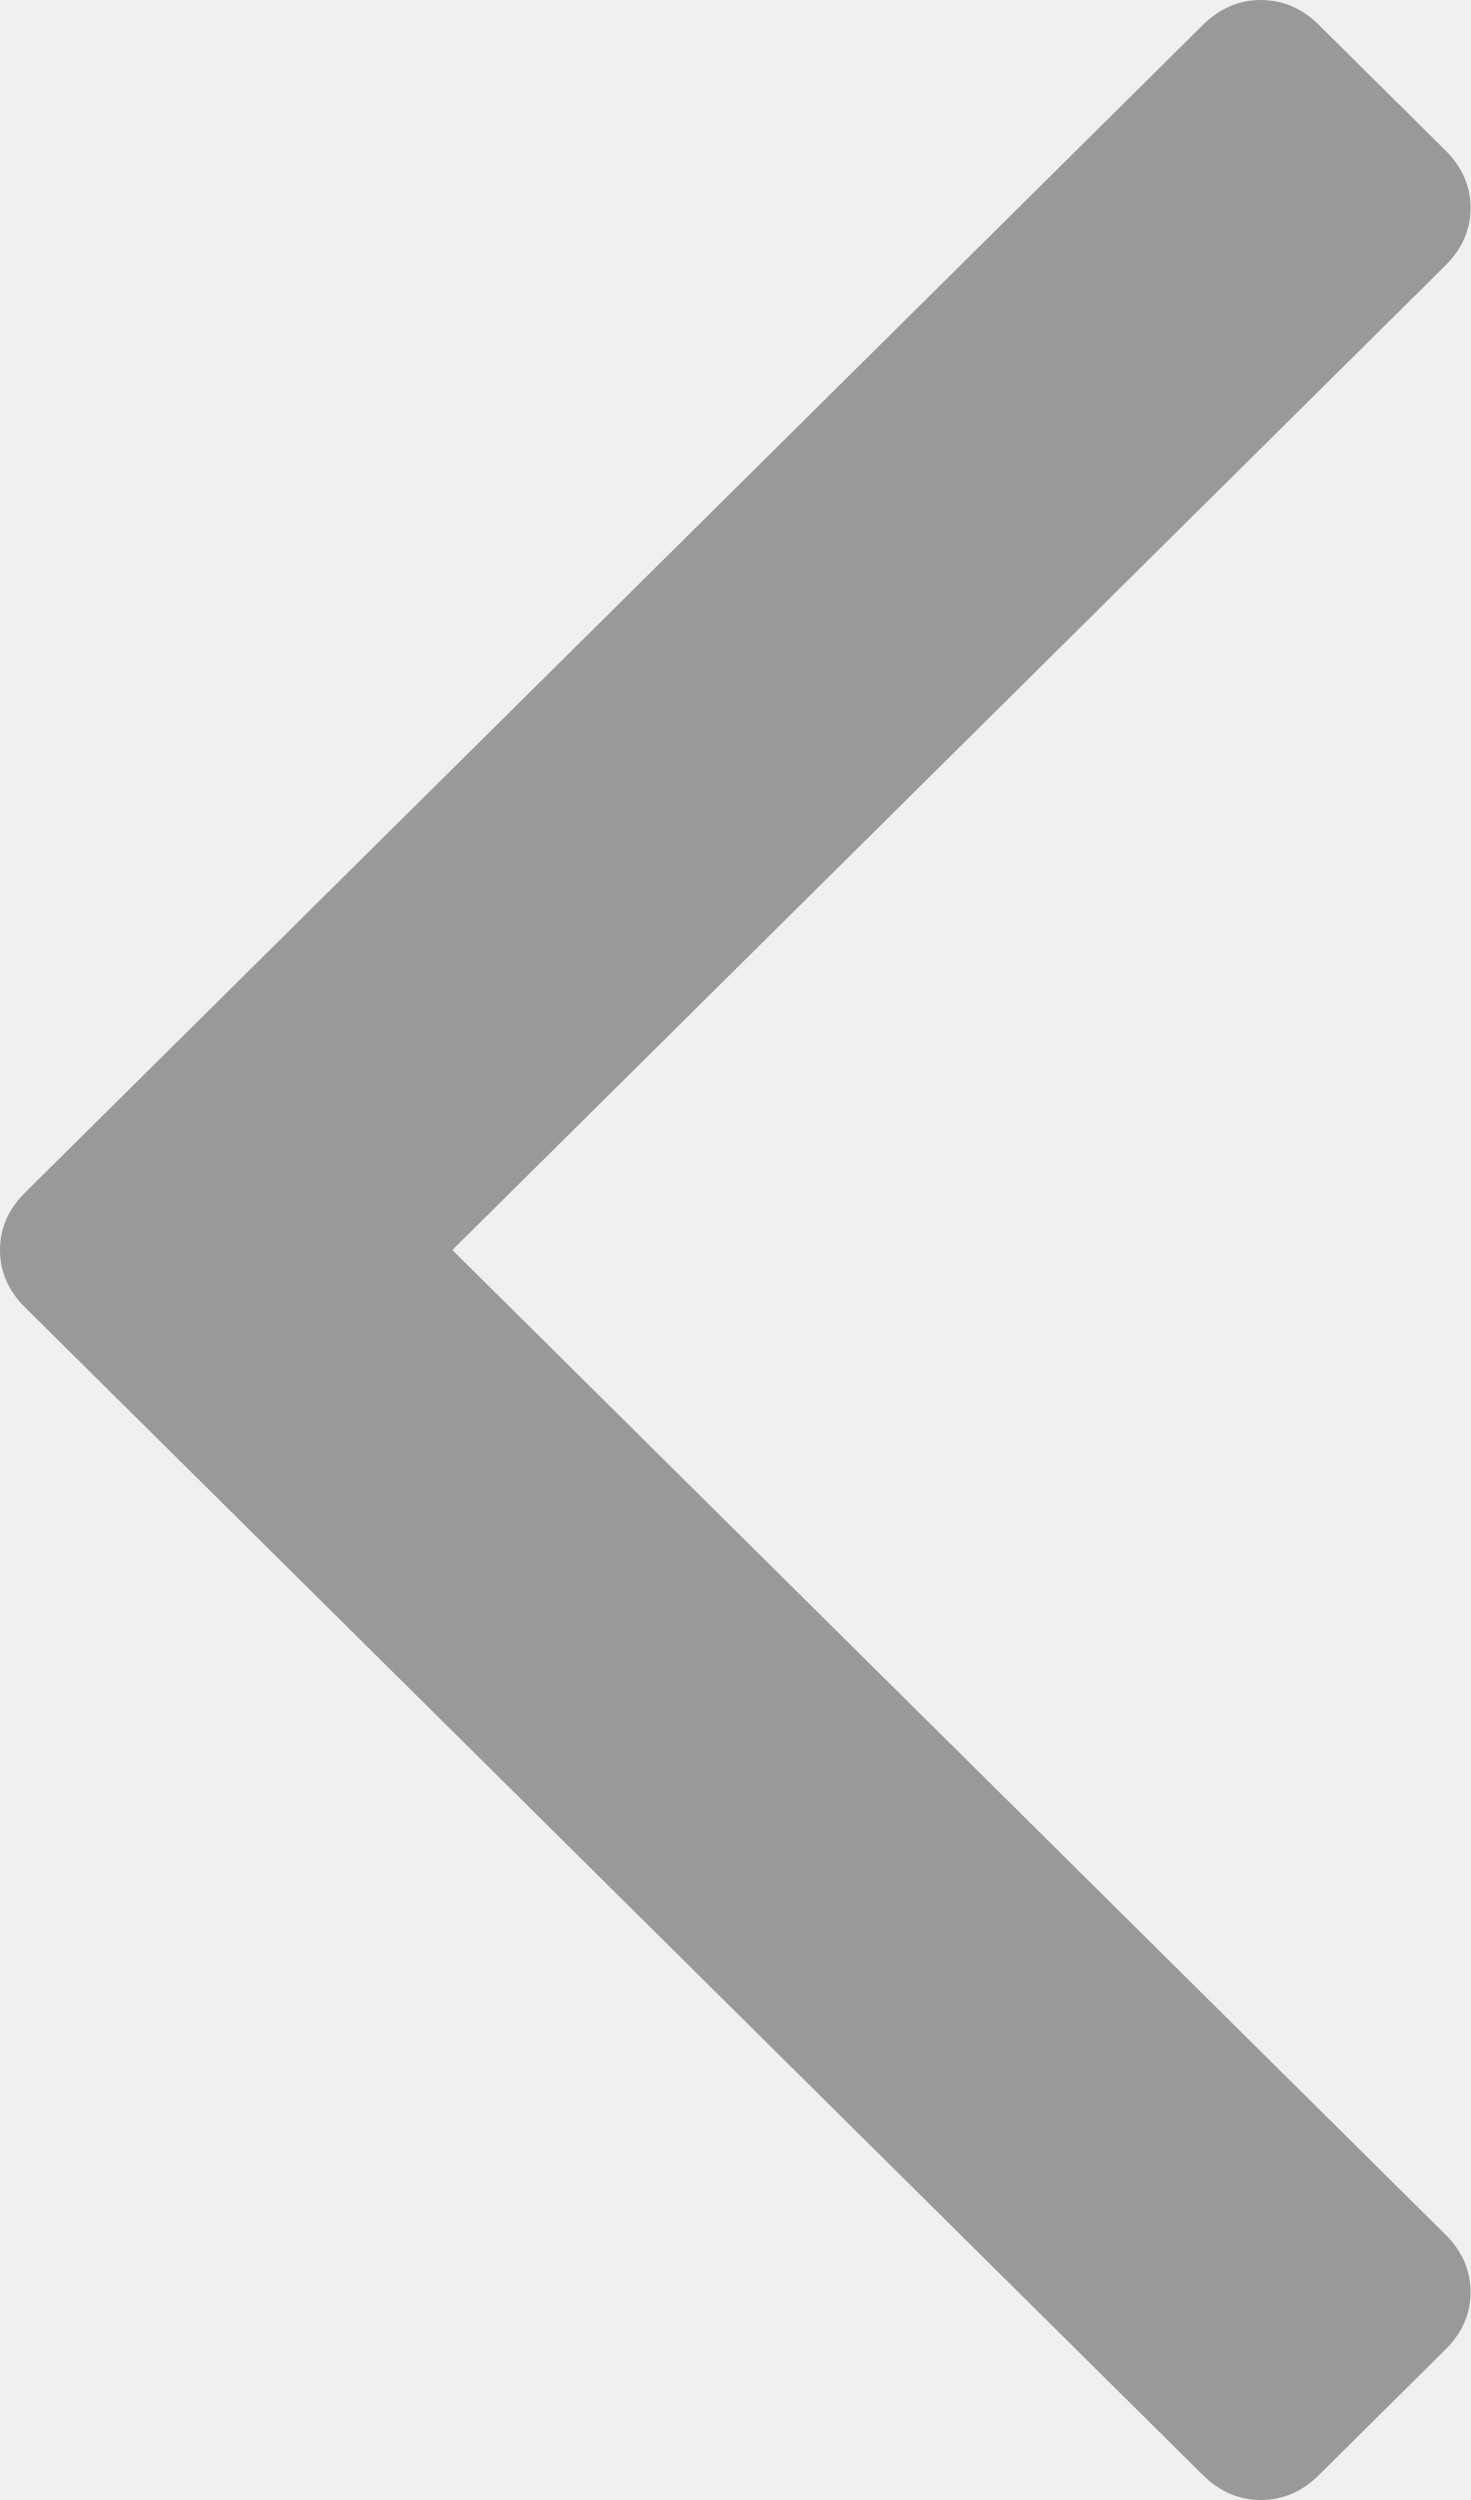
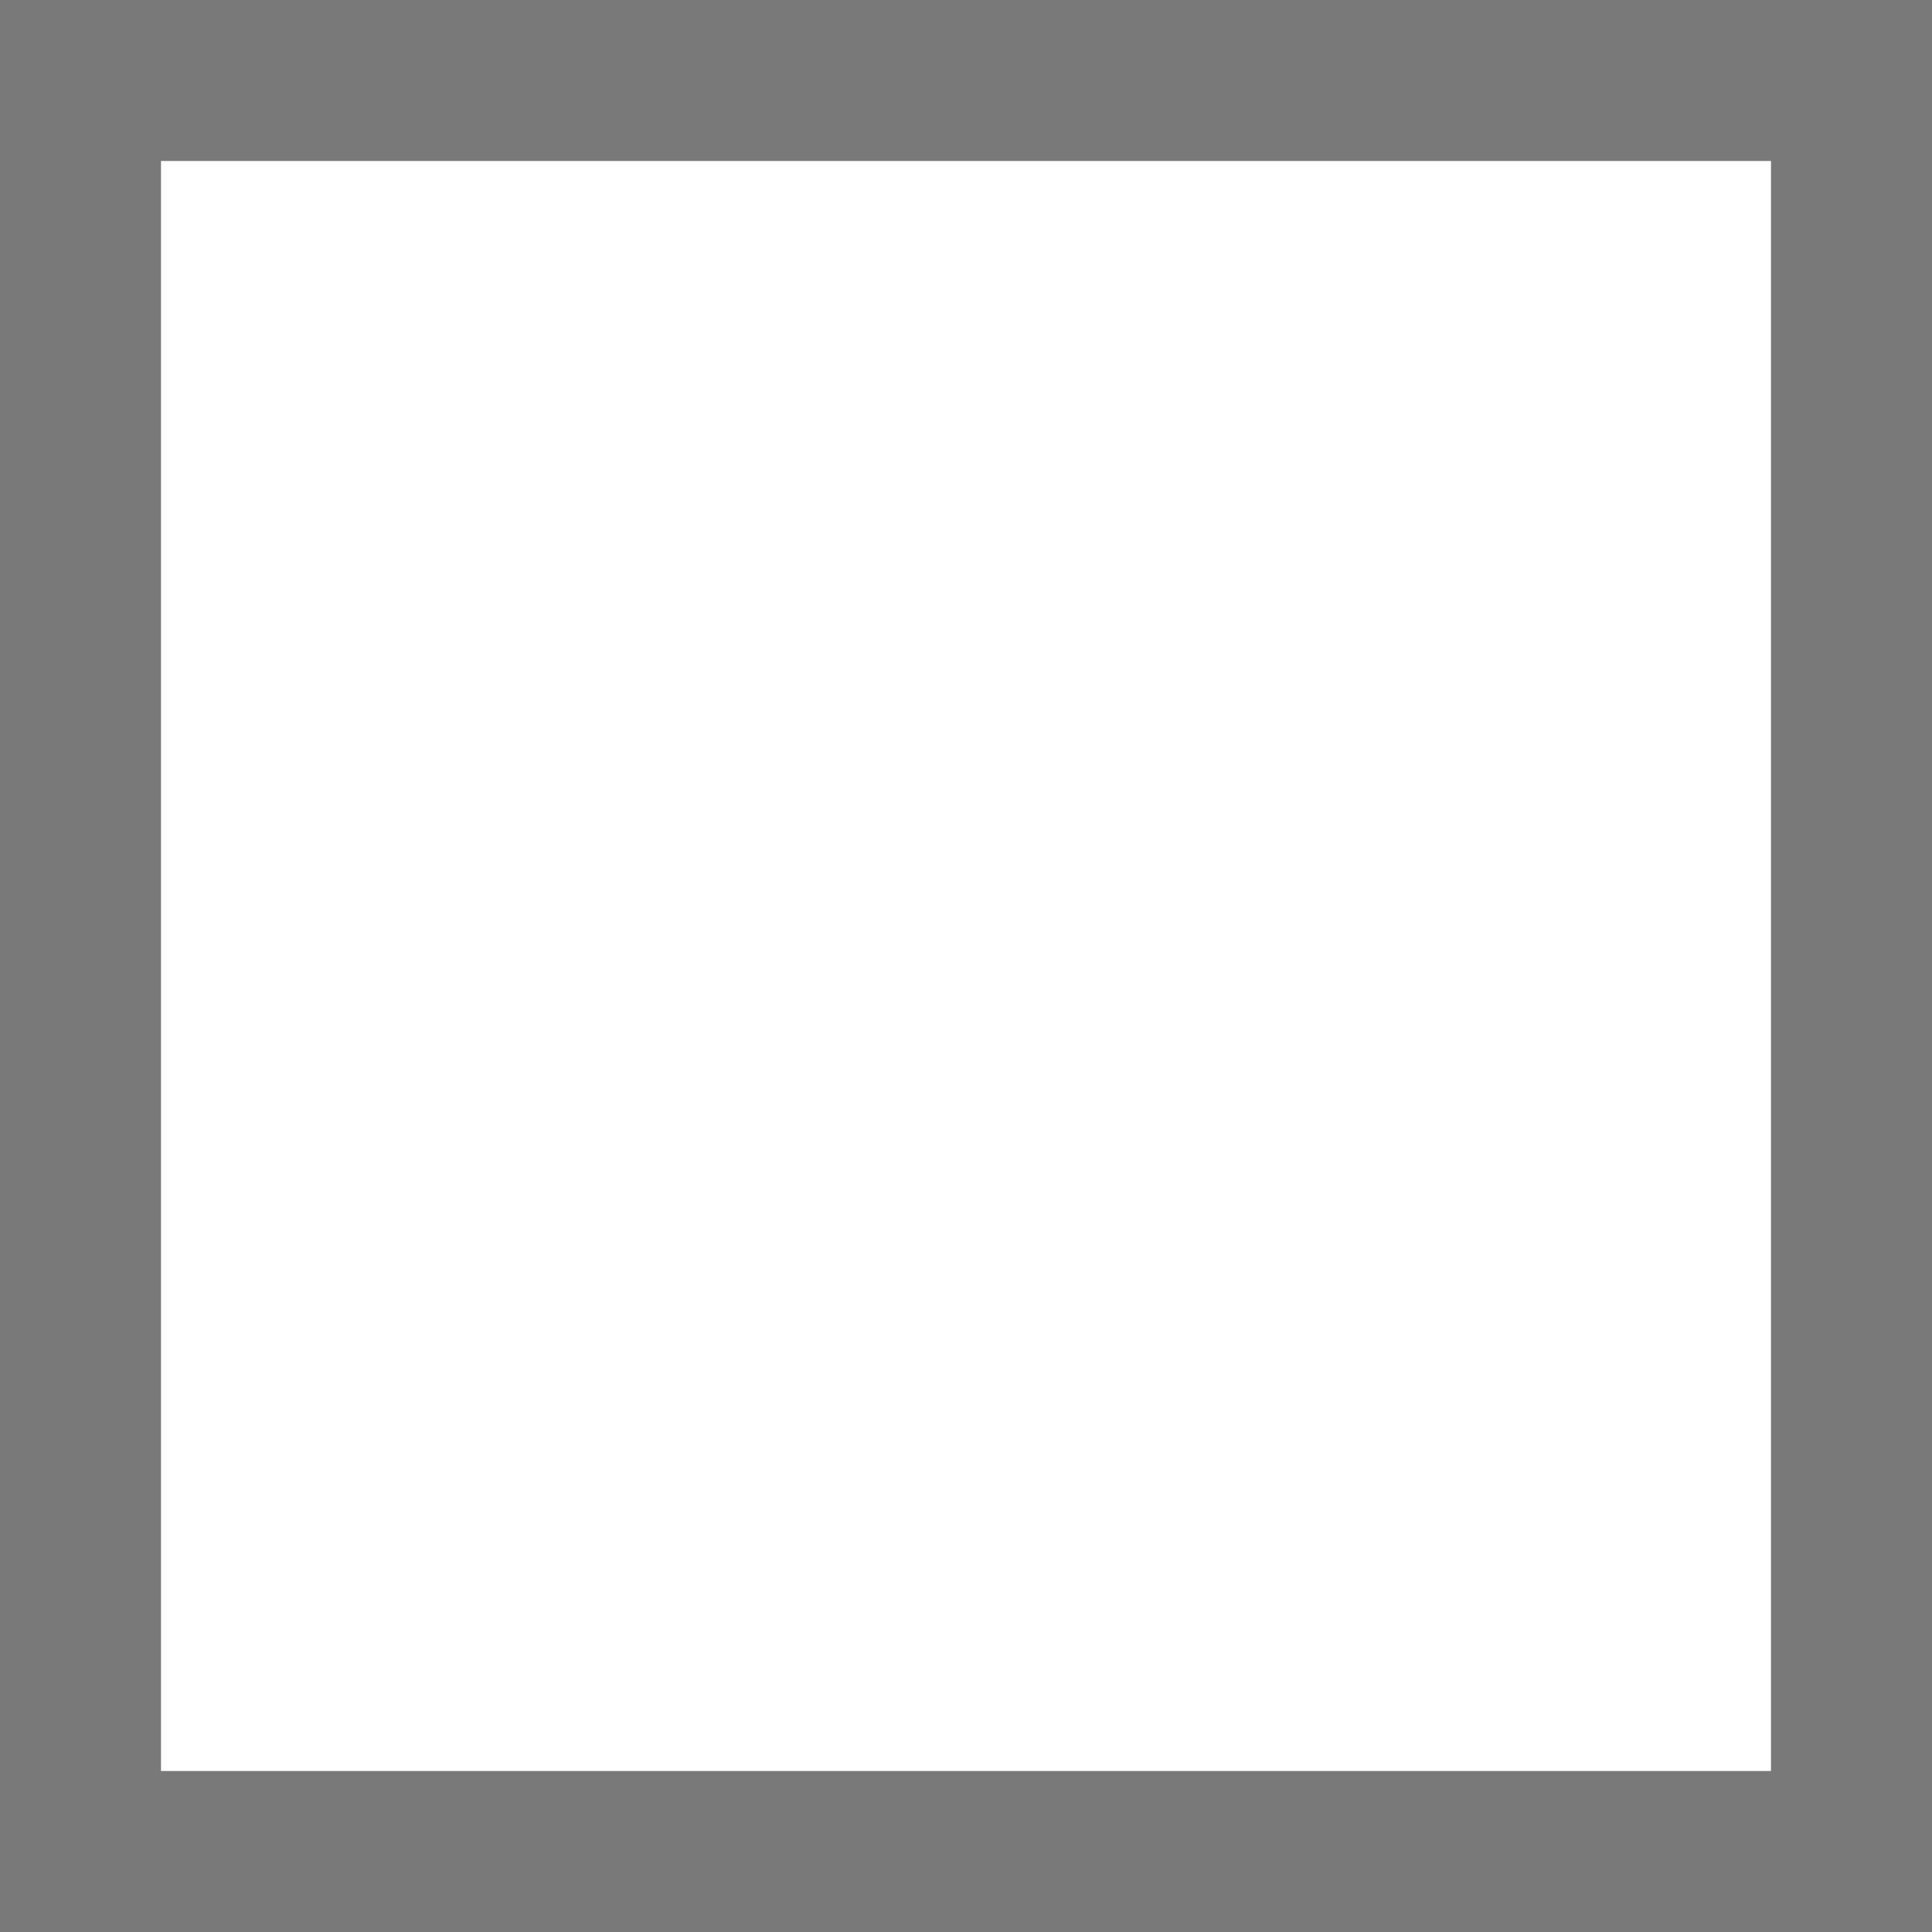
- <svg xmlns="http://www.w3.org/2000/svg" version="1.1" width="10px" height="17px">
-   <g transform="matrix(1 0 0 1 -15 -99 )">
-     <path d="M 9.828 1.022  C 9.943 1.136  10 1.266  10 1.414  C 10 1.561  9.943 1.692  9.828 1.806  L 3.076 8.5  L 9.828 15.194  C 9.943 15.308  10 15.439  10 15.586  C 10 15.734  9.943 15.864  9.828 15.978  L 8.969 16.83  C 8.855 16.943  8.723 17  8.574 17  C 8.425 17  8.293 16.943  8.179 16.83  L 0.172 8.892  C 0.057 8.778  0 8.648  0 8.5  C 0 8.352  0.057 8.222  0.172 8.108  L 8.179 0.17  C 8.293 0.057  8.425 0  8.574 0  C 8.723 0  8.855 0.057  8.969 0.17  L 9.828 1.022  Z " fill-rule="nonzero" fill="#999999" stroke="none" transform="matrix(1 0 0 1 15 99 )" />
-   </g>
+ <svg xmlns="http://www.w3.org/2000/svg" version="1.1" width="12px" height="12px" viewBox="216 482  12 12">
+   <path d="M 216.5 482.5  L 227.5 482.5  L 227.5 493.5  L 216.5 493.5  L 216.5 482.5  Z " fill-rule="nonzero" fill="#ffffff" stroke="none" />
+   <path d="M 216.5 482.5  L 227.5 482.5  L 227.5 493.5  L 216.5 493.5  L 216.5 482.5  Z " stroke-width="1" stroke="#797979" fill="none" />
</svg>
